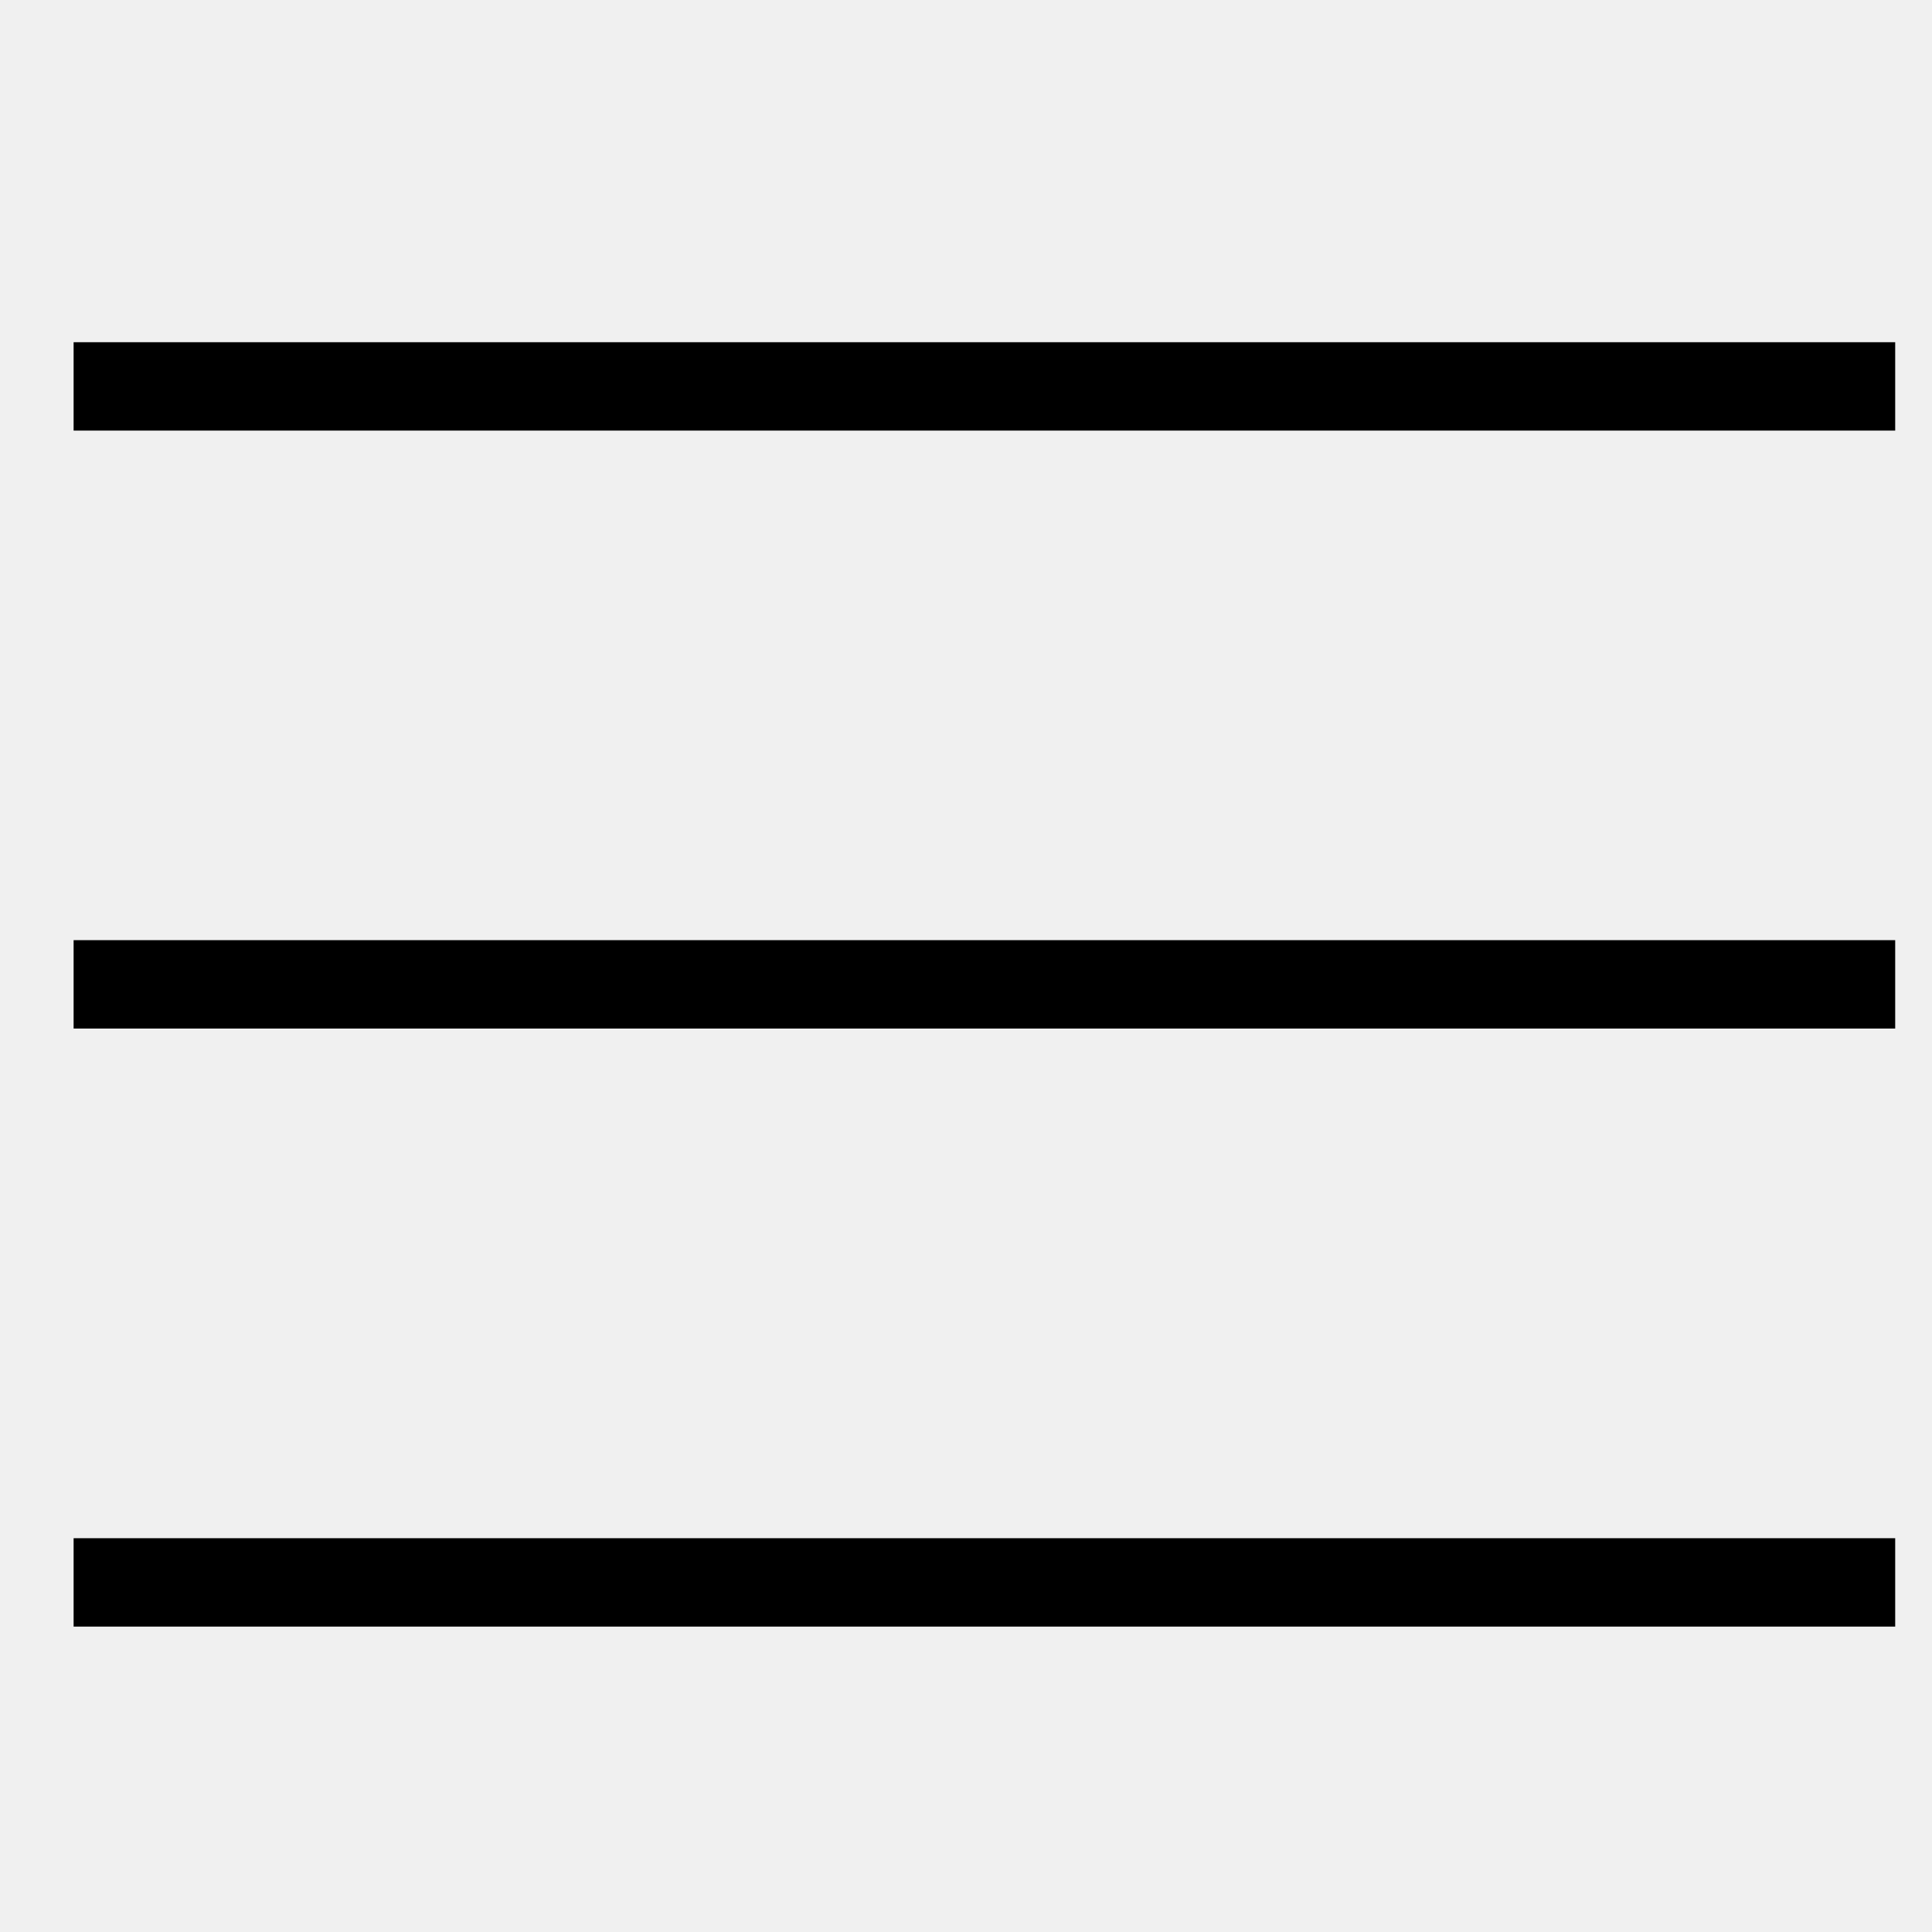
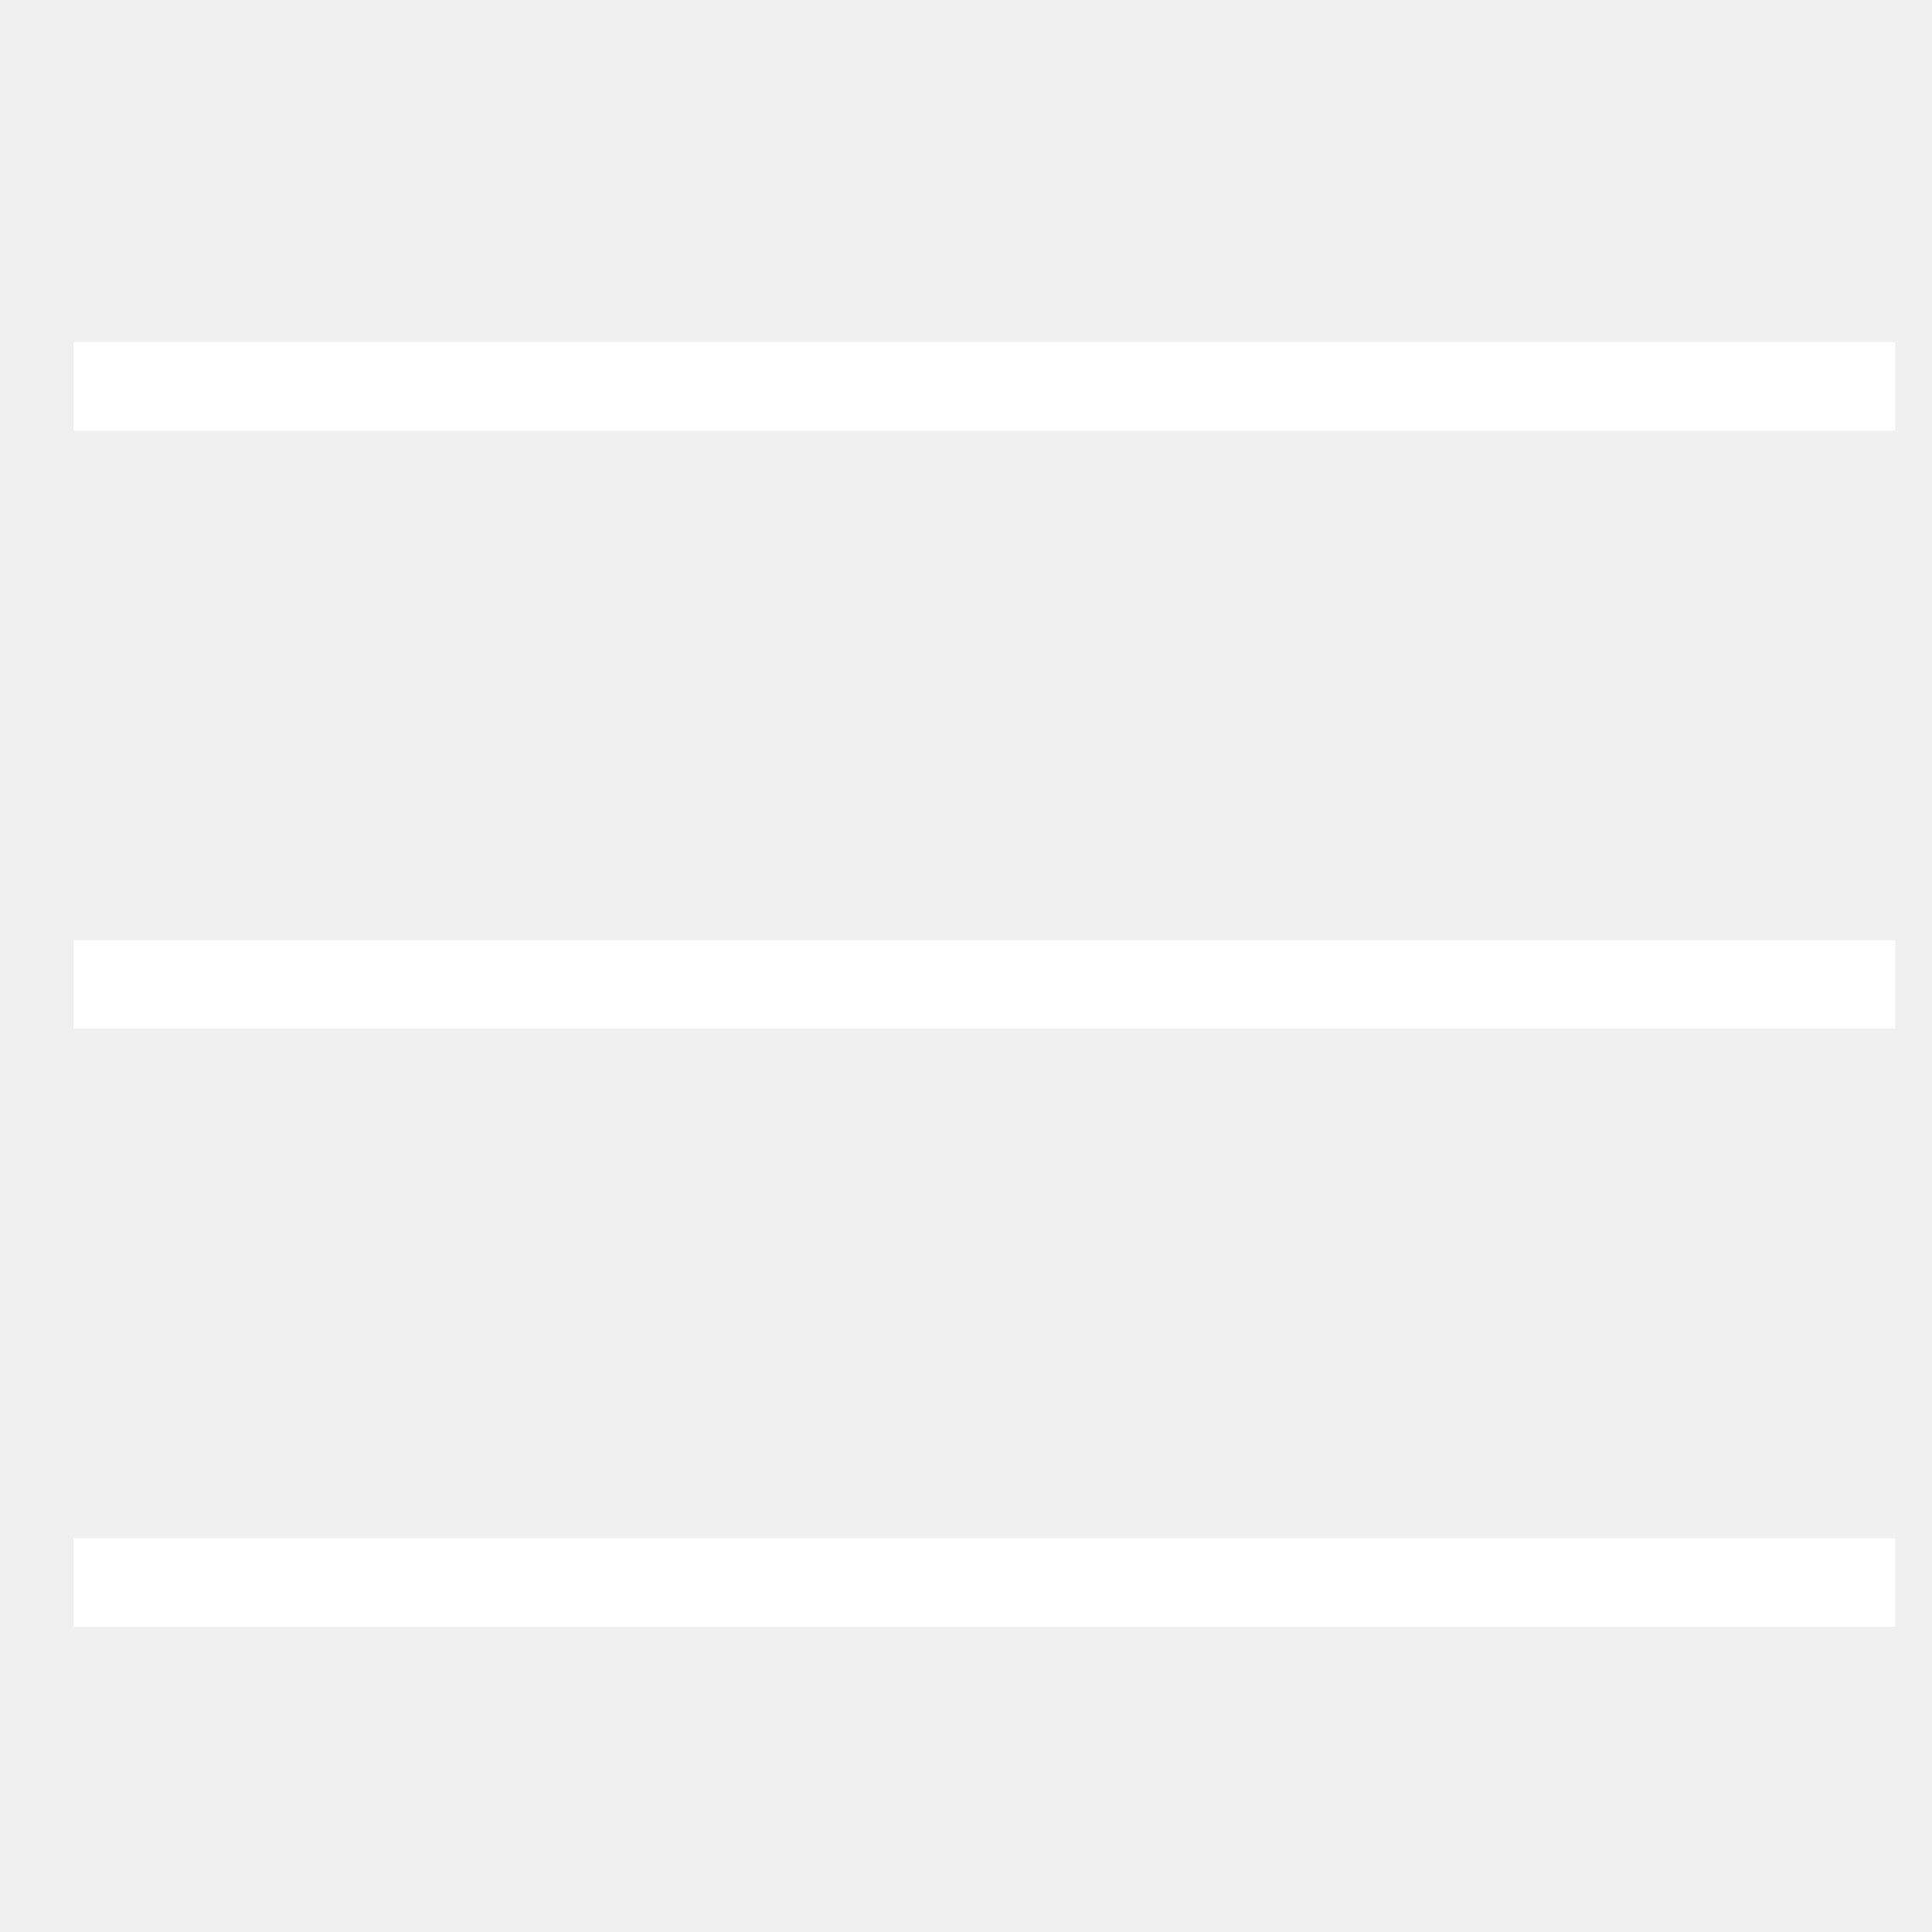
<svg xmlns="http://www.w3.org/2000/svg" width="20" height="20" viewBox="0 0 20 20" fill="none">
-   <path d="M0.762 16.381H19.619M0.762 10.19H19.619M0.762 4H19.619" stroke="black" stroke-width="0.915" stroke-miterlimit="10" />
+   <path d="M0.762 16.381H19.619M0.762 10.19H19.619M0.762 4H19.619" stroke="white" stroke-width="0.915" stroke-miterlimit="10" />
</svg>
